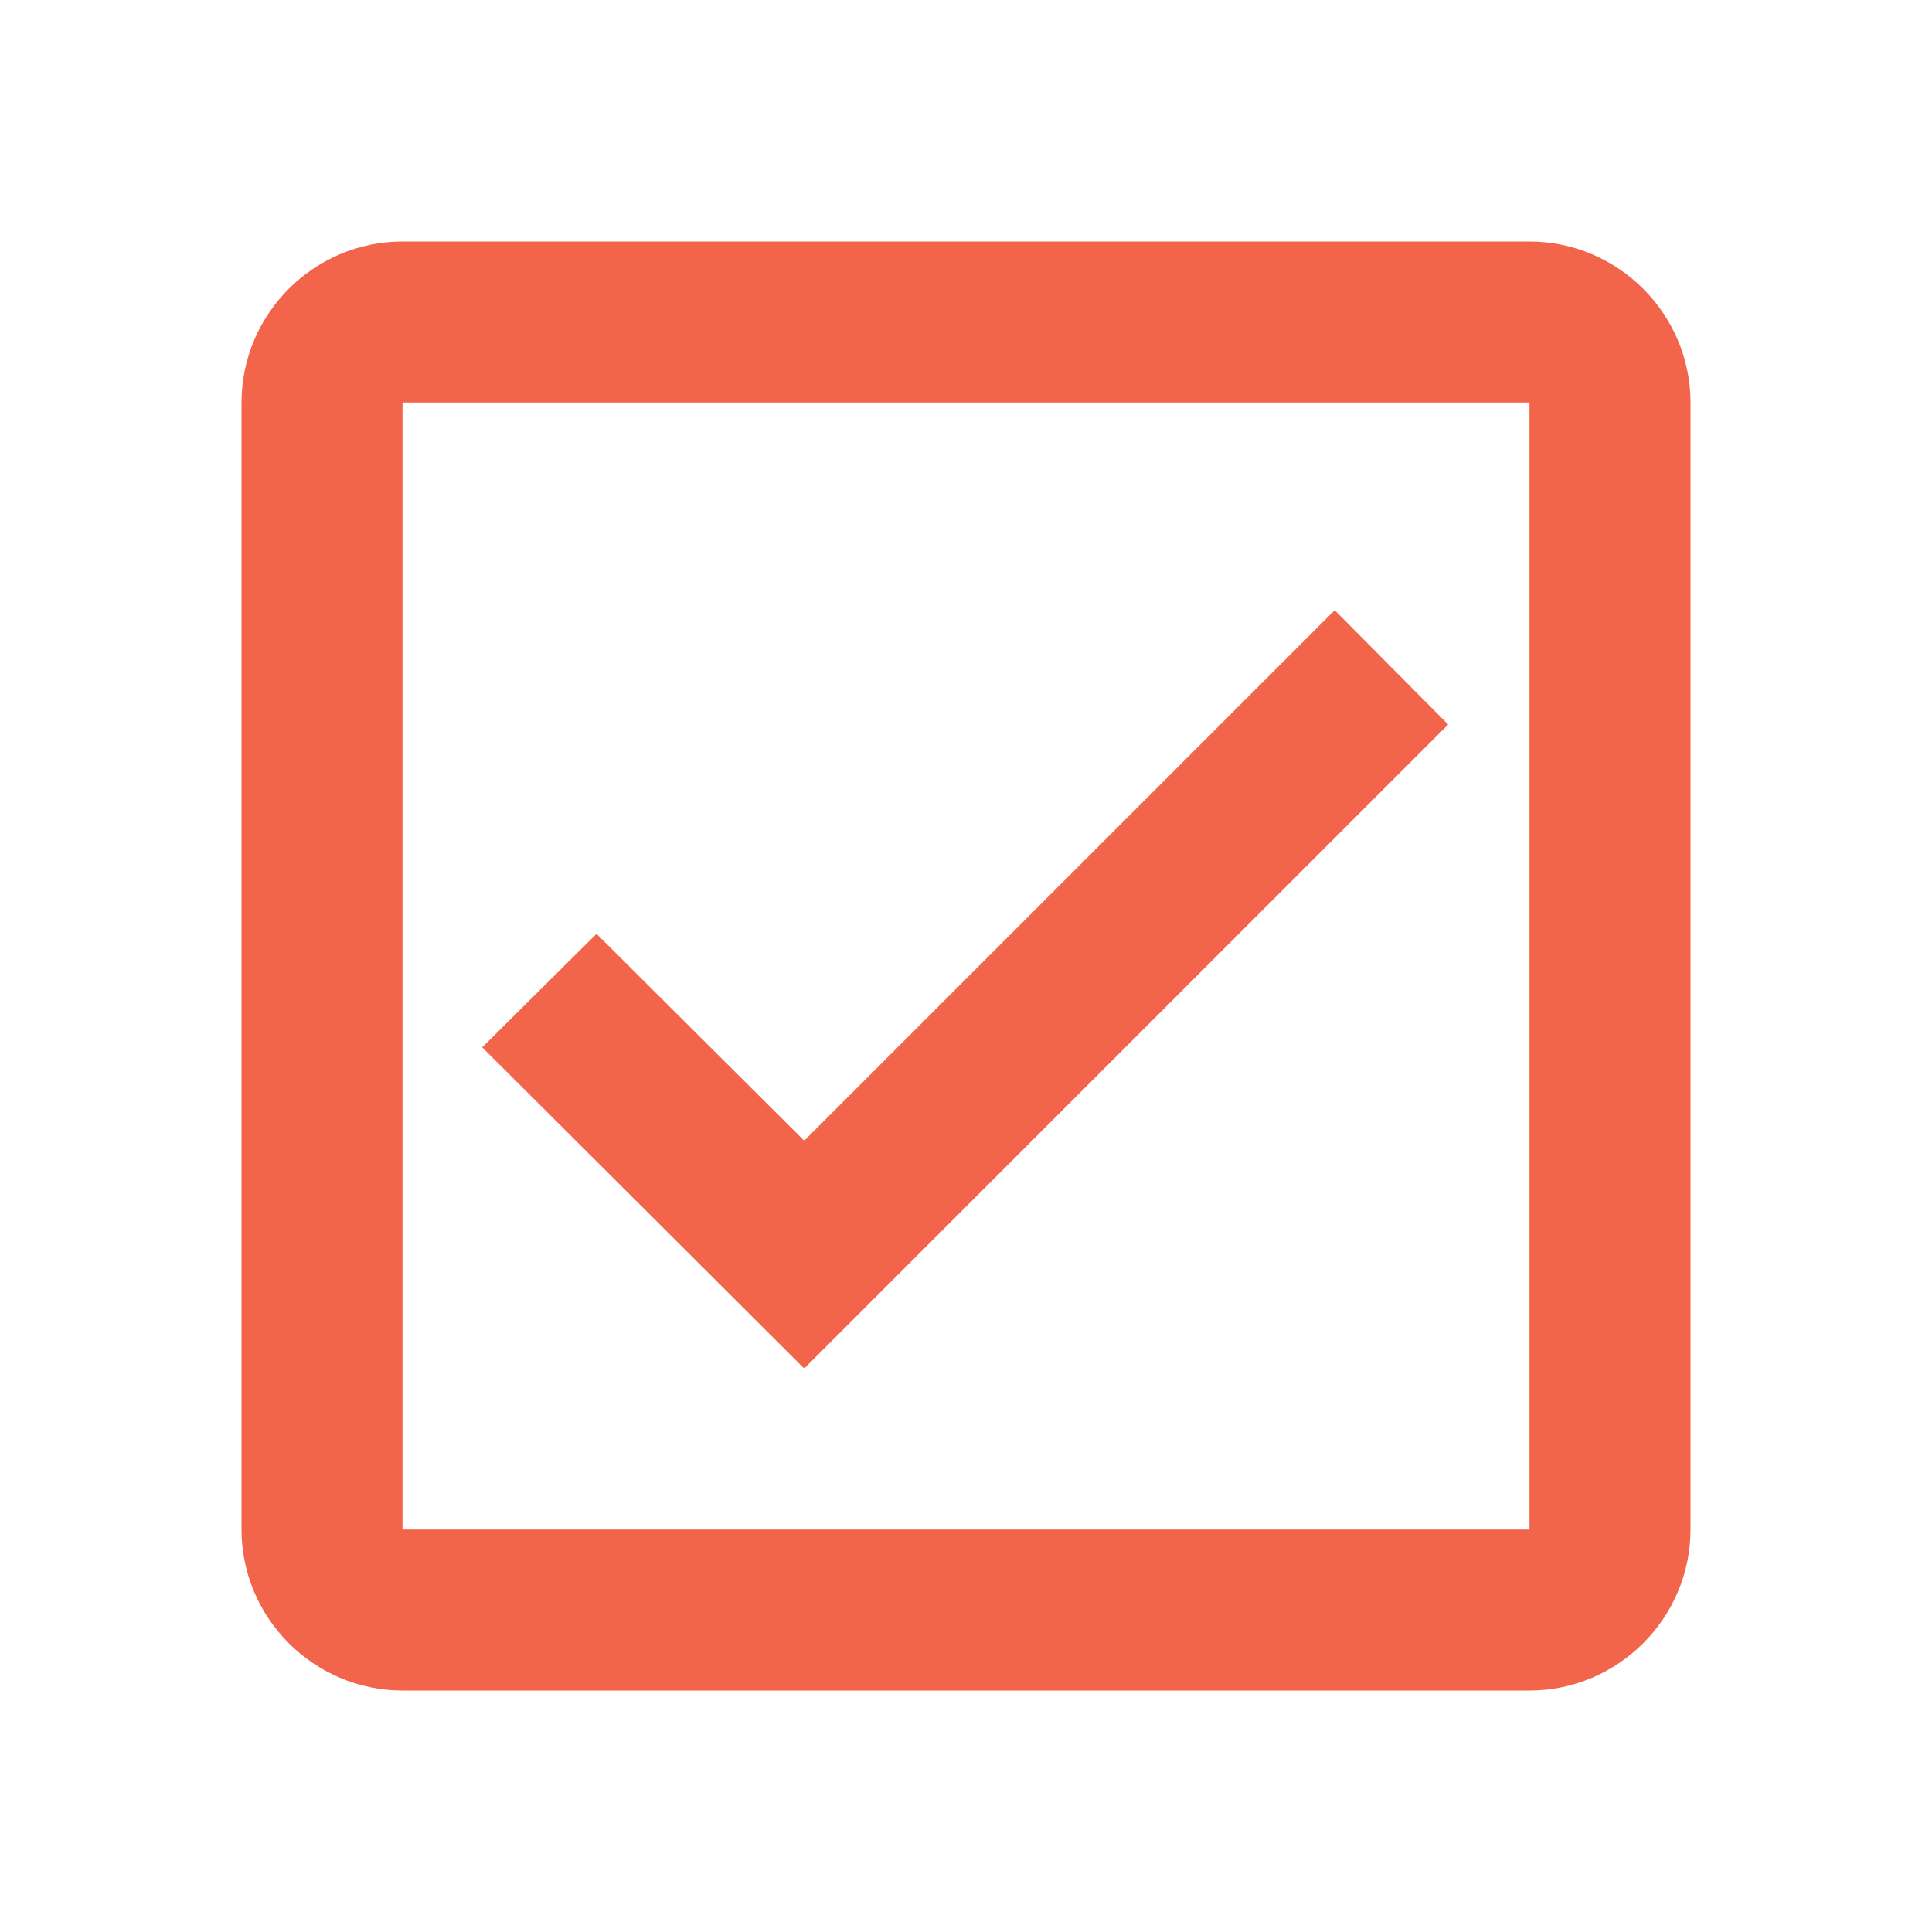
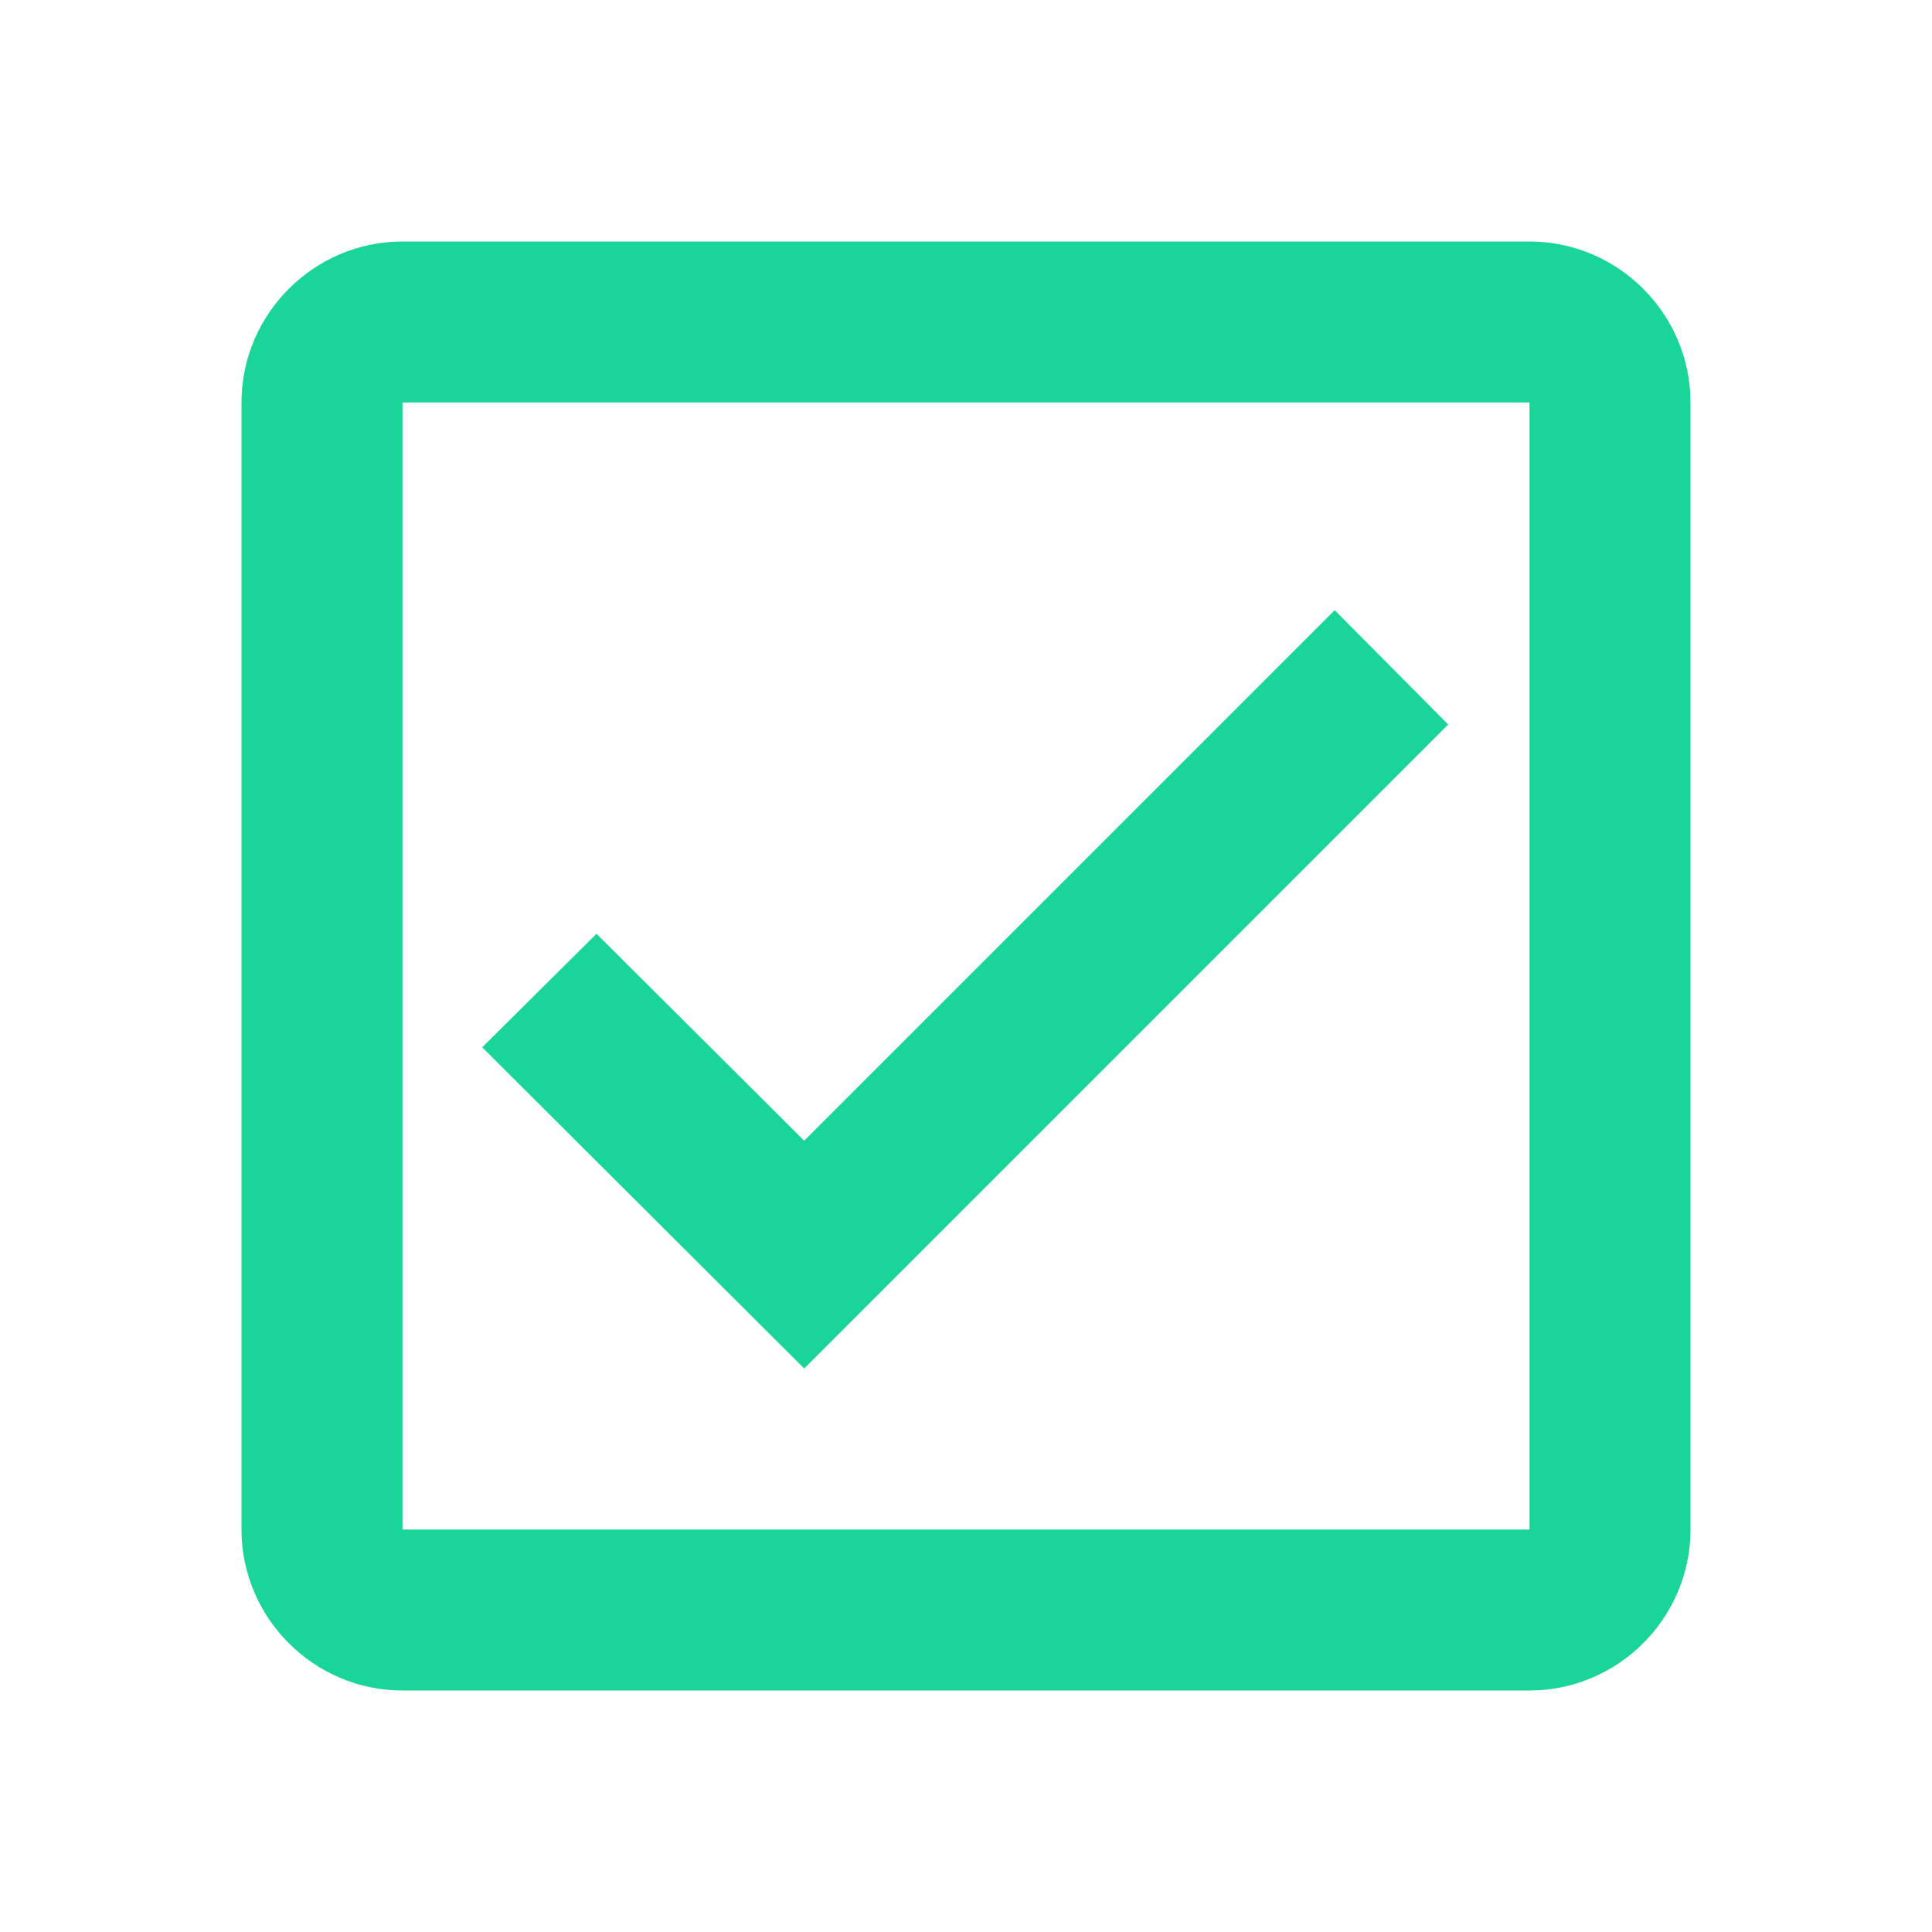
- <svg xmlns="http://www.w3.org/2000/svg" height="24px" viewBox="0 0 24 24" width="24px" fill="#F3654A">
+ <svg xmlns="http://www.w3.org/2000/svg" height="24px" viewBox="0 0 24 24" width="24px" fill="#1AD598">
  <path d="M0 0h24v24H0V0z" fill="none" />
  <path d="M19 3H5c-1.1 0-2 .9-2 2v14c0 1.1.9 2 2 2h14c1.1 0 2-.9 2-2V5c0-1.1-.9-2-2-2zm0 16H5V5h14v14zM17.99 9l-1.41-1.42-6.59 6.59-2.58-2.57-1.42 1.41 4 3.99z" />
</svg>
